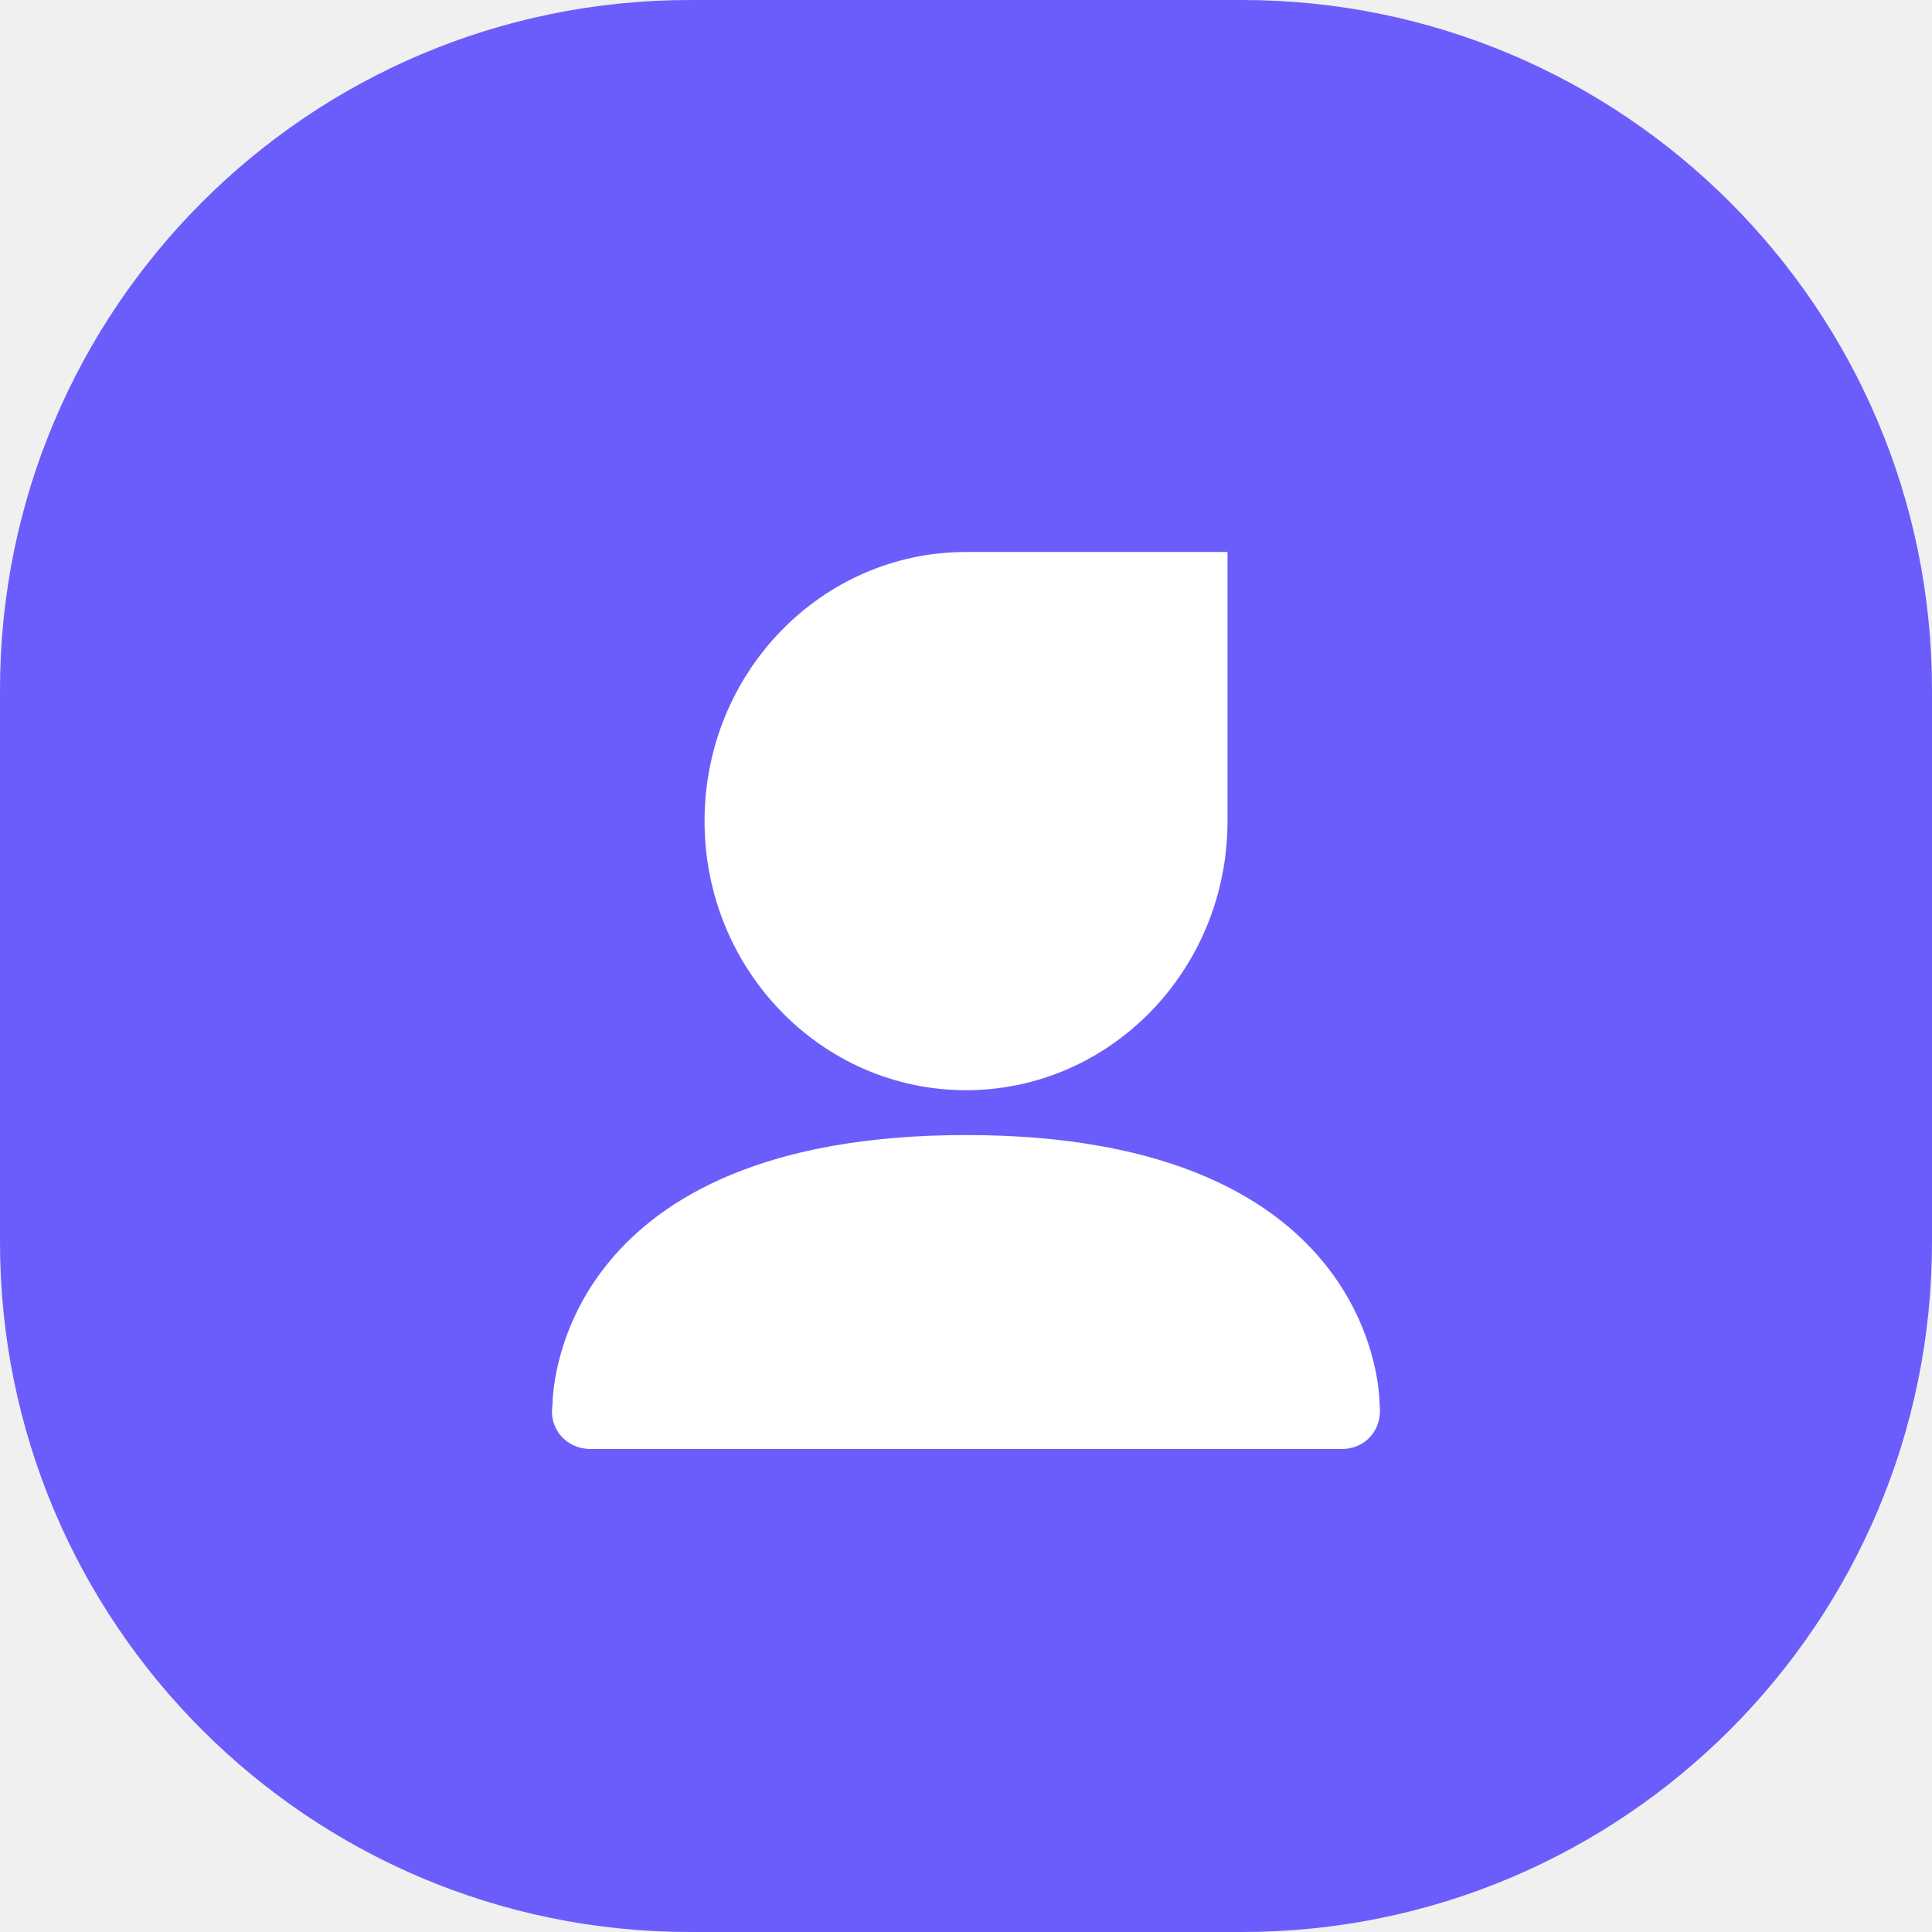
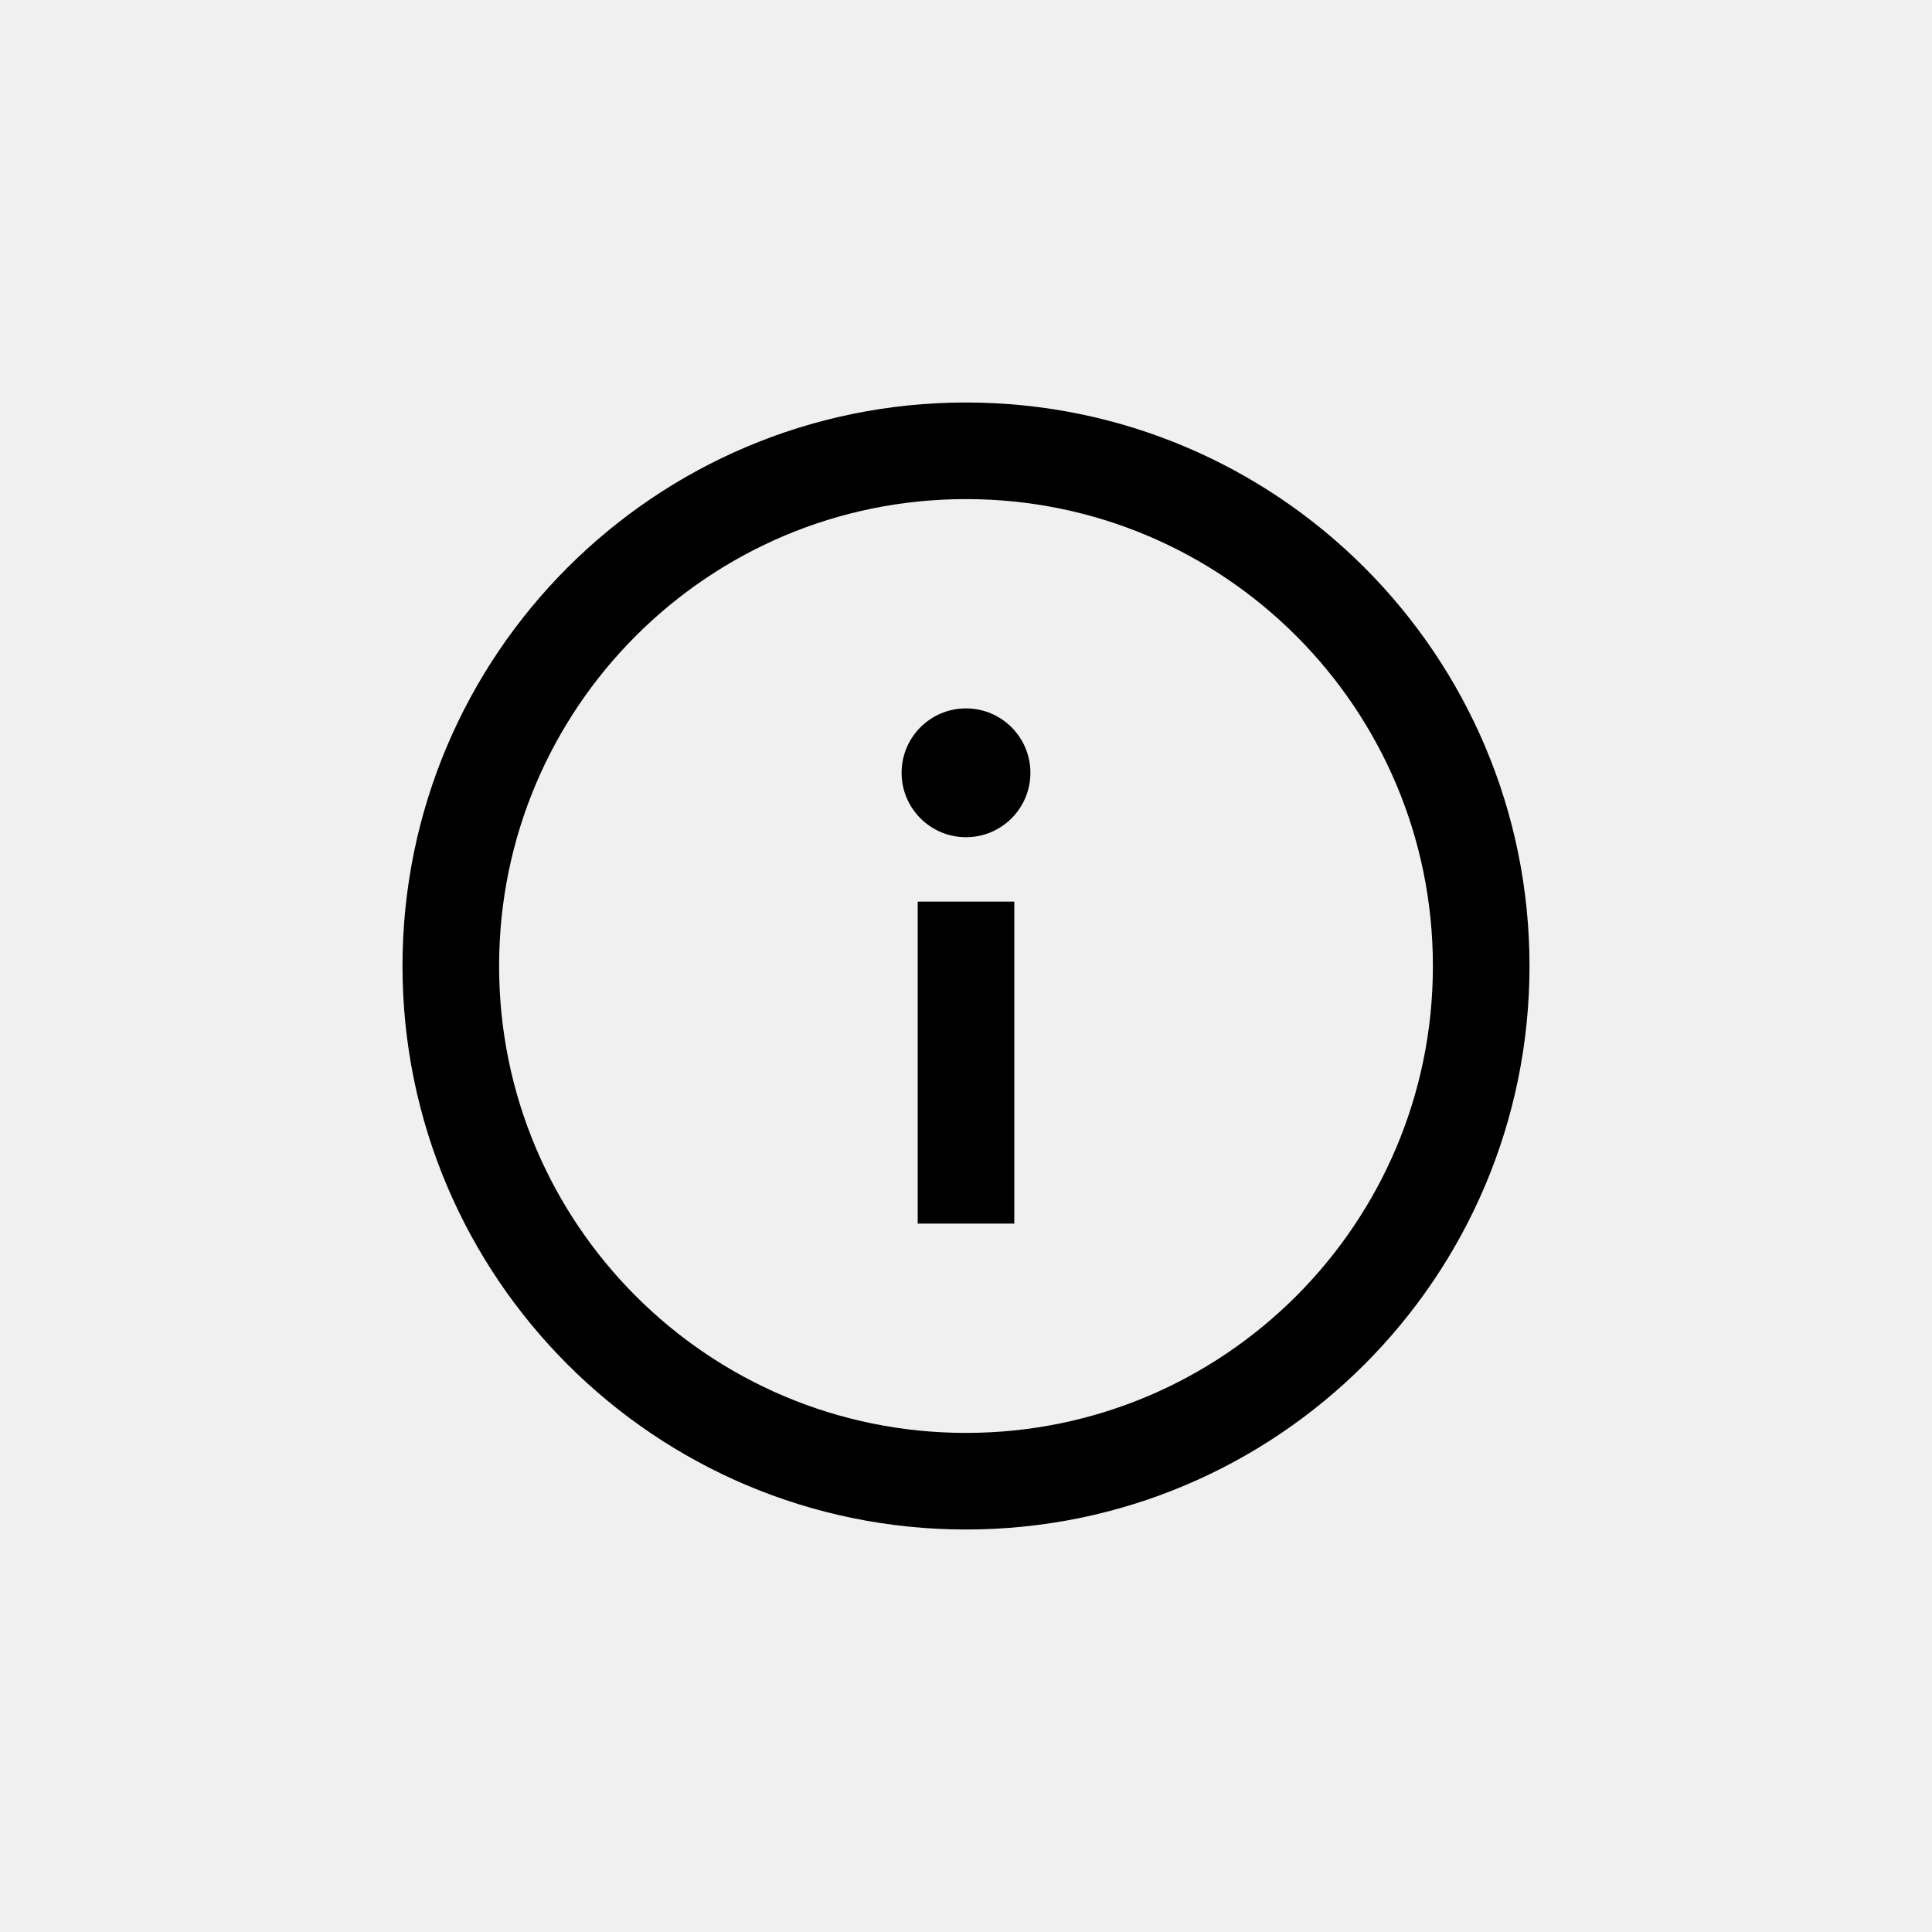
- <svg xmlns="http://www.w3.org/2000/svg" width="28px" height="28px" viewBox="0 0 28 28" version="1.1">
-   <g id="app-中文" stroke="none" stroke-width="1" fill="none" fill-rule="evenodd">
-     <g id="设置" transform="translate(-50, -331)">
-       <g id="Group-4" transform="translate(50, 331)">
-         <g fill="#6B5DFB" id="Rectangle">
-           <rect x="0" y="0" width="28" height="28" rx="10" />
-         </g>
-         <g id="关于我们" transform="translate(8, 8)" fill="#FFFFFF">
-           <path d="M6.002,8.45 C12.055,8.45 11.994,12.358 11.994,12.358 C12.041,12.713 11.795,13 11.446,13 L0.557,13 C0.209,13 -0.051,12.708 0.008,12.358 L0.008,12.34 C0.014,12.052 0.19,8.45 6.002,8.45 Z M9.79,0 L9.79,3.9 C9.79,6.054 8.093,7.8 6,7.8 C3.907,7.8 2.211,6.054 2.211,3.9 C2.211,1.746 3.907,0 6,0 L9.79,0 Z" id="形状" fill-rule="nonzero" />
-         </g>
-       </g>
-     </g>
-   </g>
+ <svg xmlns="http://www.w3.org/2000/svg" width="30" height="30" viewBox="0 0 30 30" fill="none">
+   <circle cx="15" cy="15" r="8" stroke="black" stroke-width="1.5" />
+   <circle cx="15" cy="12" r="1" fill="black" />
+   <rect x="14.25" y="14" width="1.5" height="5" fill="black" />
</svg>
